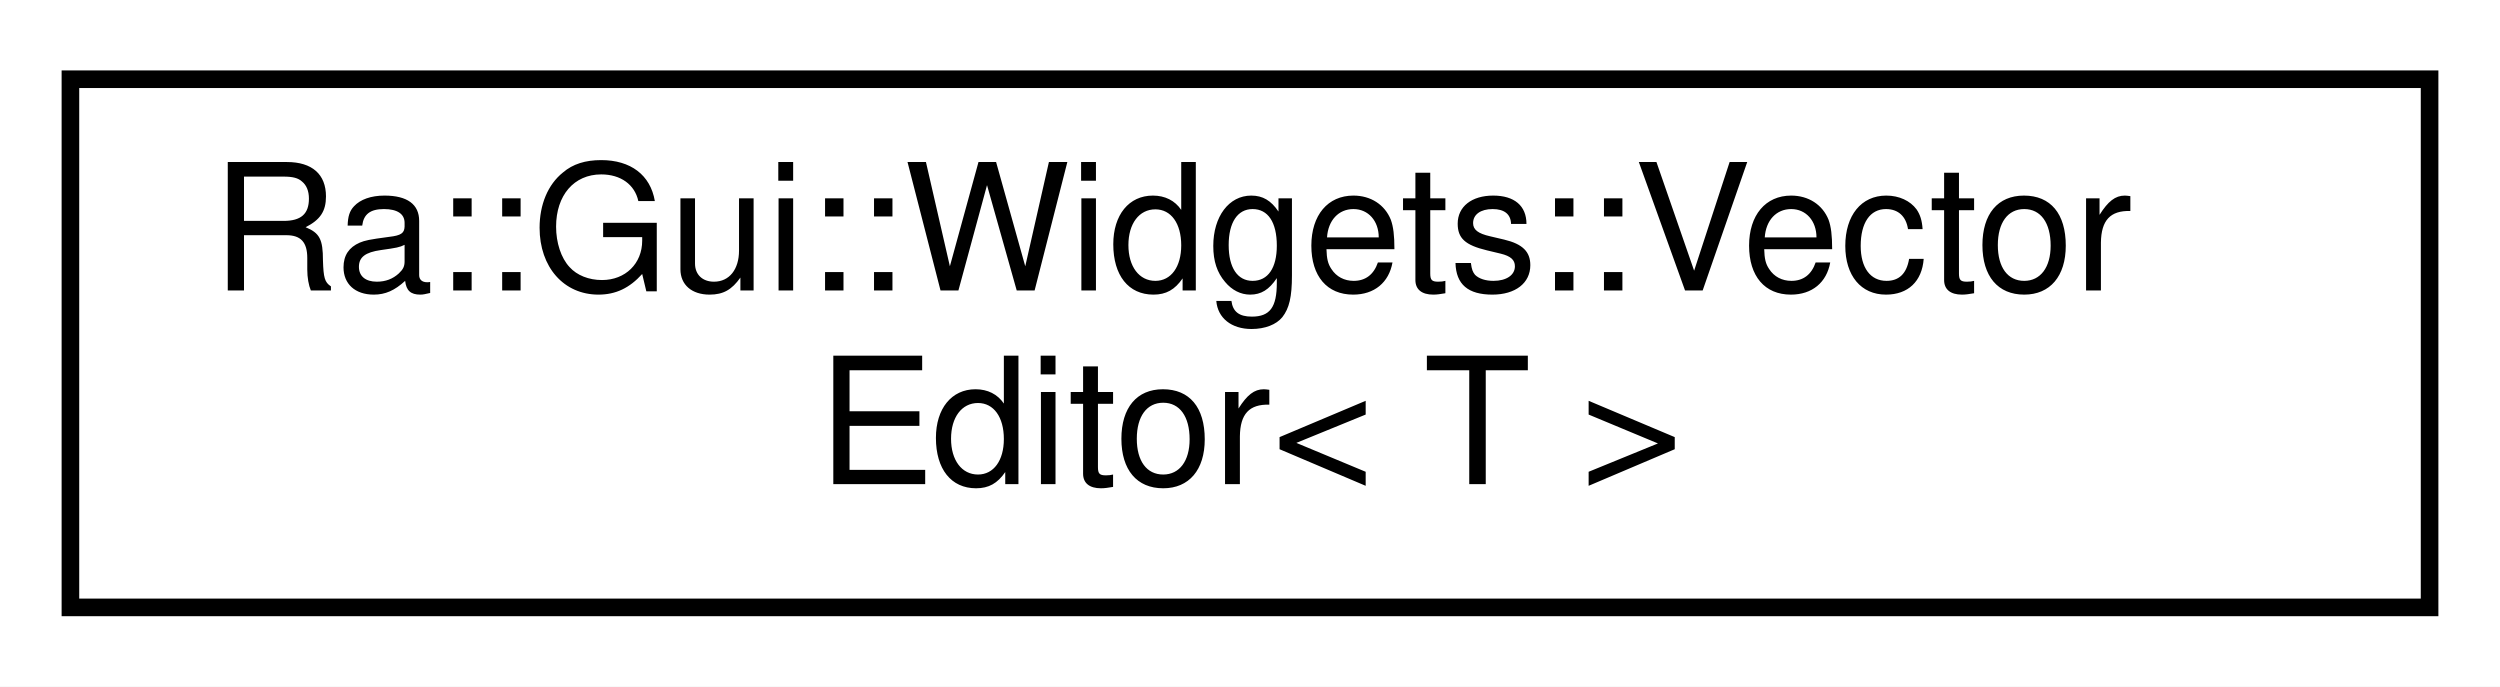
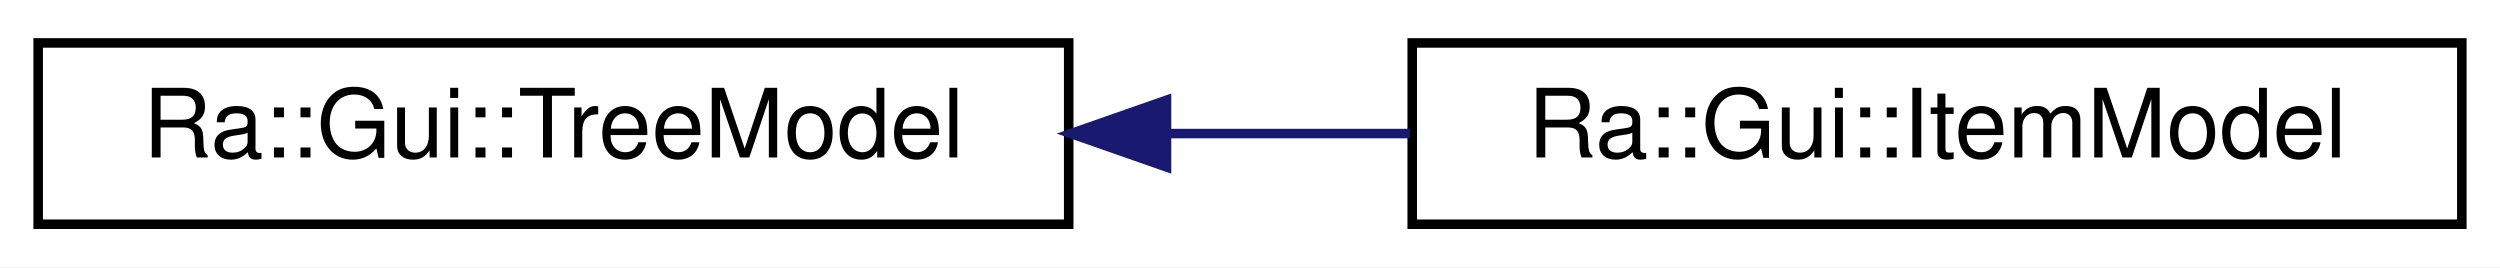
- <svg xmlns="http://www.w3.org/2000/svg" xmlns:xlink="http://www.w3.org/1999/xlink" width="142pt" height="39pt" viewBox="0.00 0.00 142.00 39.00">
-   <g id="graph0" class="graph" transform="scale(1 1) rotate(0) translate(4 35)">
-     <polygon fill="white" stroke="transparent" points="-4,4 -4,-35 138,-35 138,4 -4,4" />
+ <svg xmlns="http://www.w3.org/2000/svg" xmlns:xlink="http://www.w3.org/1999/xlink" width="262pt" height="28pt" viewBox="0.00 0.00 262.00 28.00">
+   <g id="graph0" class="graph" transform="scale(1 1) rotate(0) translate(4 24)">
+     <polygon fill="white" stroke="transparent" points="-4,4 -4,-24 258,-24 258,4 -4,4" />
    <g id="node1" class="node">
      <g id="a_node1">
-         <a xlink:href="classRa_1_1Gui_1_1Widgets_1_1VectorEditor.html" target="_top" xlink:title=" ">
-           <polygon fill="white" stroke="black" points="0,-0.5 0,-30.5 134,-30.5 134,-0.5 0,-0.5" />
-           <text text-anchor="start" x="8" y="-18.5" font-family="Helvetica,sans-Serif" font-size="10.00">Ra::Gui::Widgets::Vector</text>
-           <text text-anchor="middle" x="67" y="-7.5" font-family="Helvetica,sans-Serif" font-size="10.00">Editor&lt; T &gt;</text>
+         <a xlink:href="classRa_1_1Gui_1_1TreeModel.html" target="_top" xlink:title=" ">
+           <polygon fill="white" stroke="black" points="0,-0.5 0,-19.5 108,-19.5 108,-0.5 0,-0.5" />
+           <text text-anchor="middle" x="54" y="-7.5" font-family="Helvetica,sans-Serif" font-size="10.00">Ra::Gui::TreeModel</text>
        </a>
      </g>
    </g>
+     <g id="node2" class="node">
+       <g id="a_node2">
+         <a xlink:href="classRa_1_1Gui_1_1ItemModel.html" target="_top" xlink:title=" ">
+           <polygon fill="white" stroke="black" points="144,-0.5 144,-19.5 254,-19.5 254,-0.5 144,-0.5" />
+           <text text-anchor="middle" x="199" y="-7.5" font-family="Helvetica,sans-Serif" font-size="10.00">Ra::Gui::ItemModel</text>
+         </a>
+       </g>
+     </g>
+     <g id="edge1" class="edge">
+       <path fill="none" stroke="midnightblue" d="M118.44,-10C126.89,-10 135.48,-10 143.75,-10" />
+       <polygon fill="midnightblue" stroke="midnightblue" points="118.25,-6.5 108.25,-10 118.25,-13.5 118.25,-6.5" />
+     </g>
  </g>
</svg>
